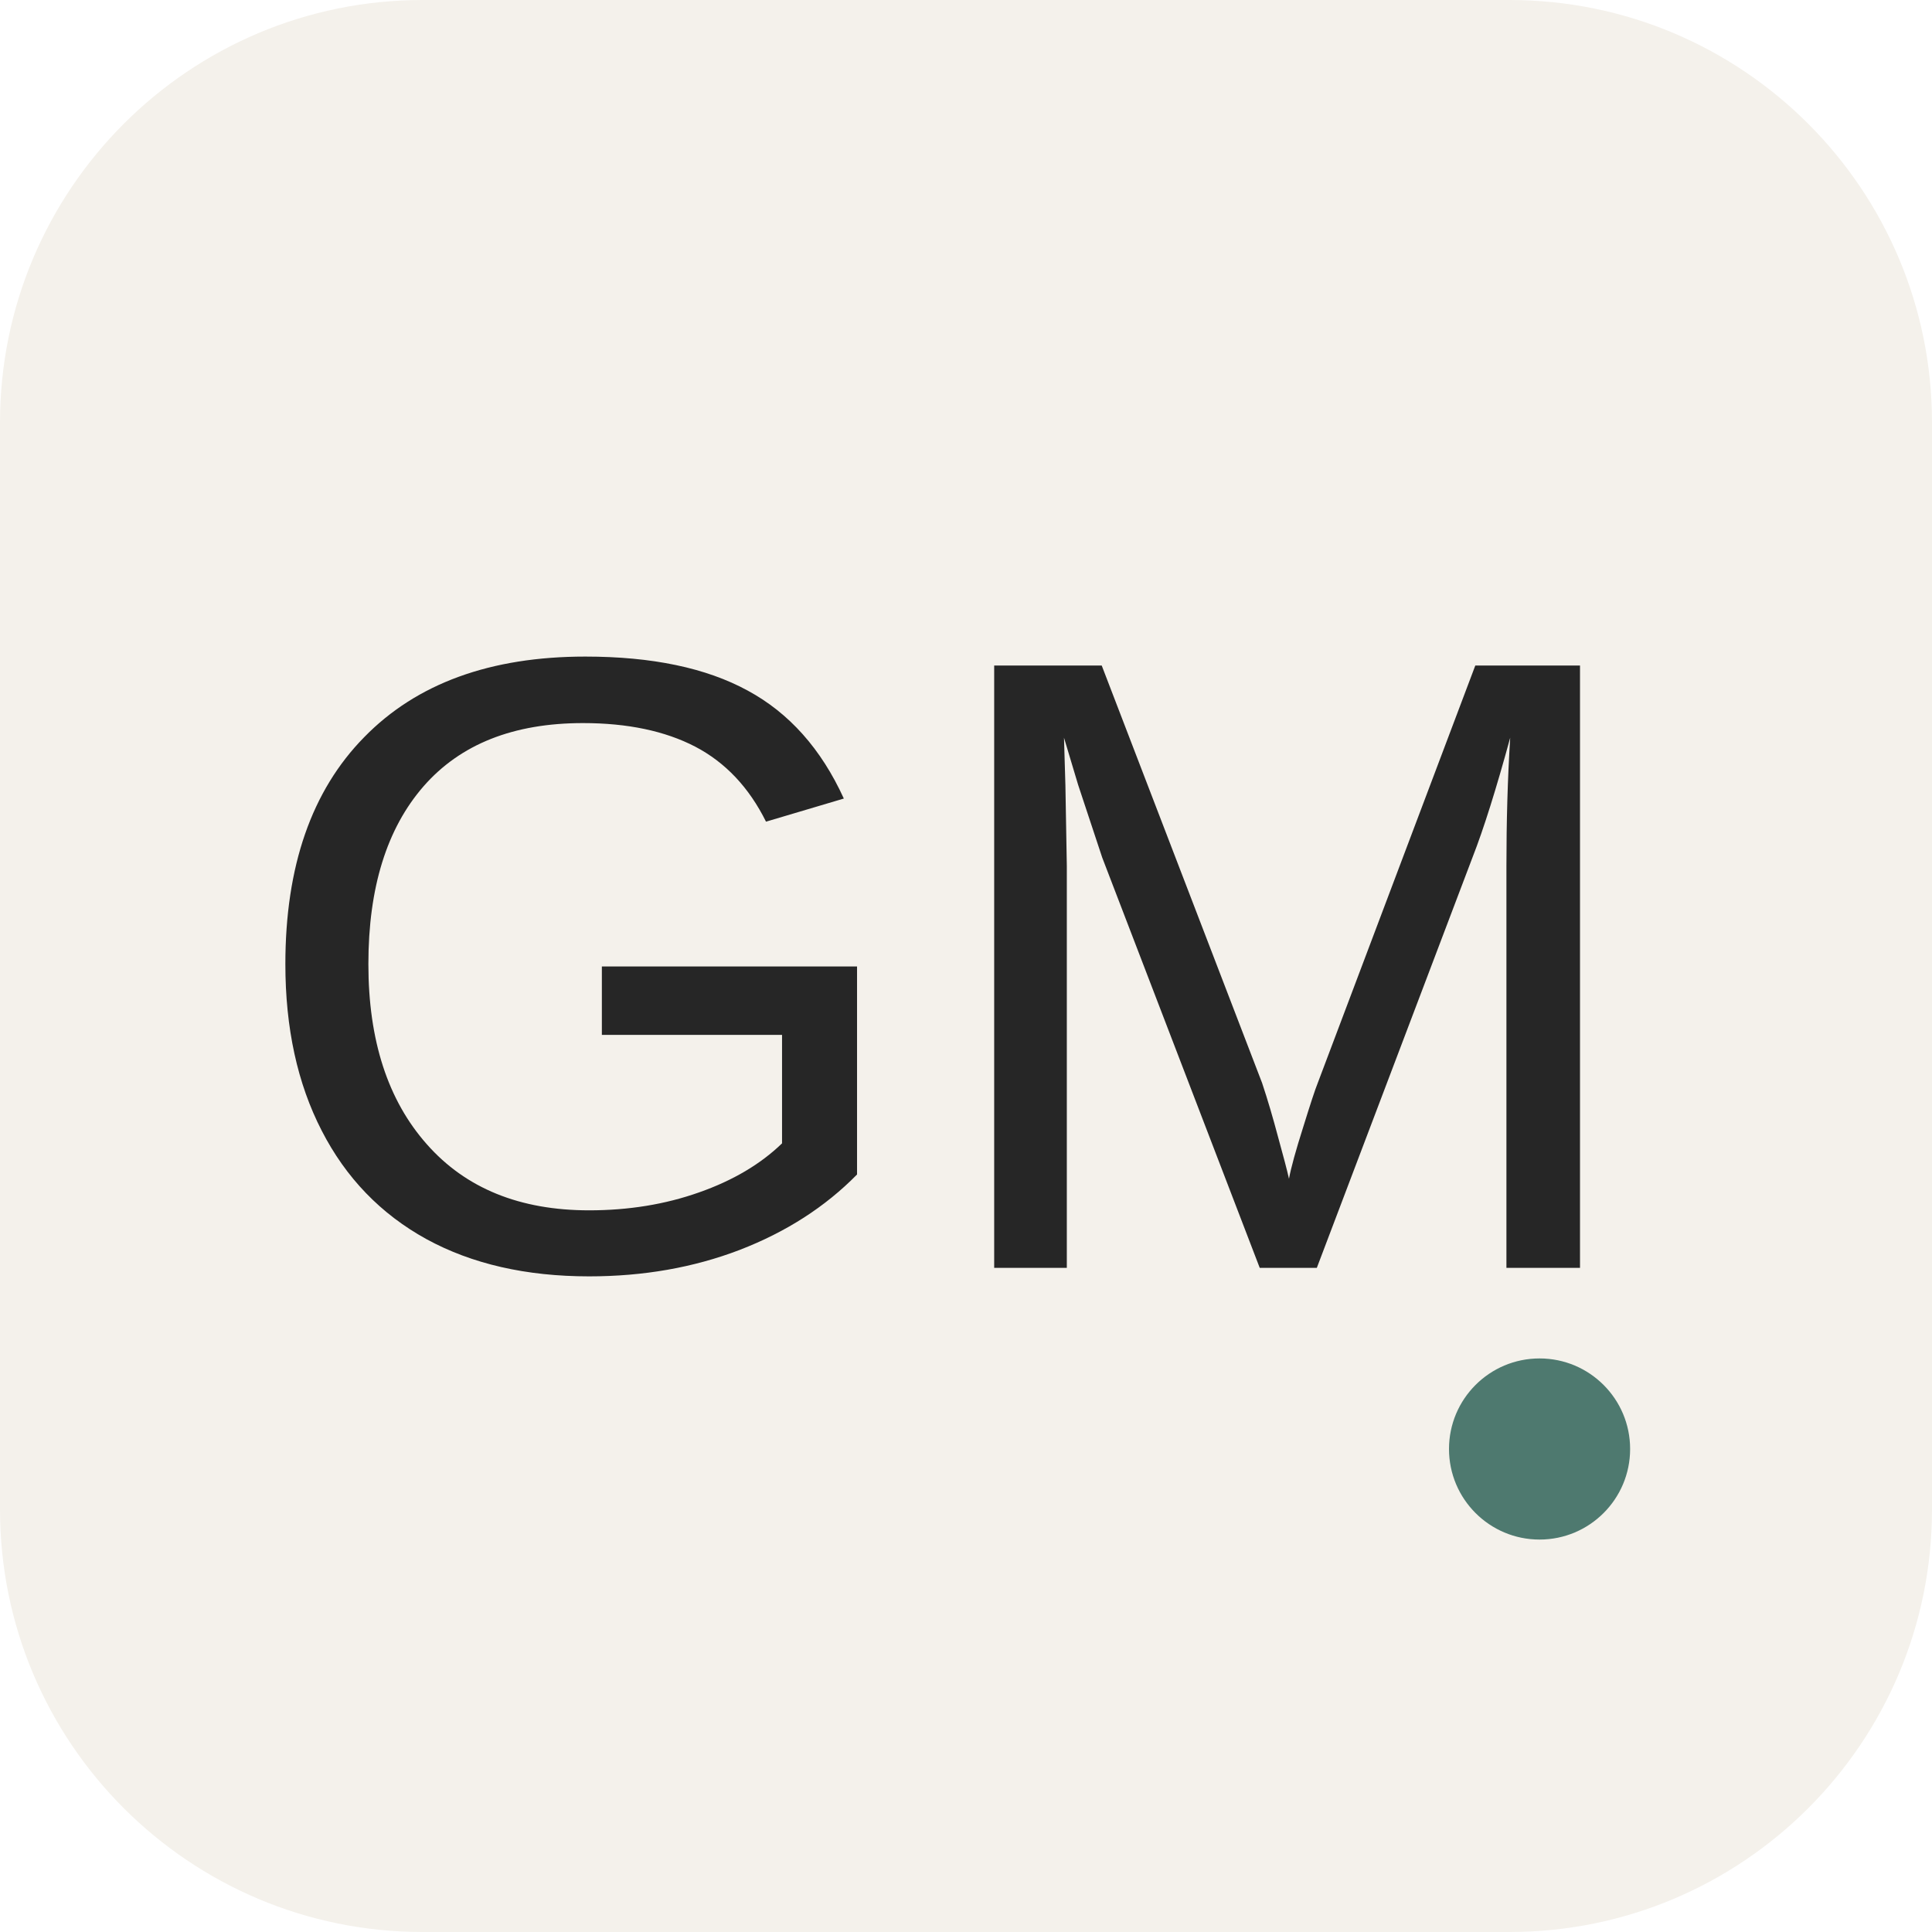
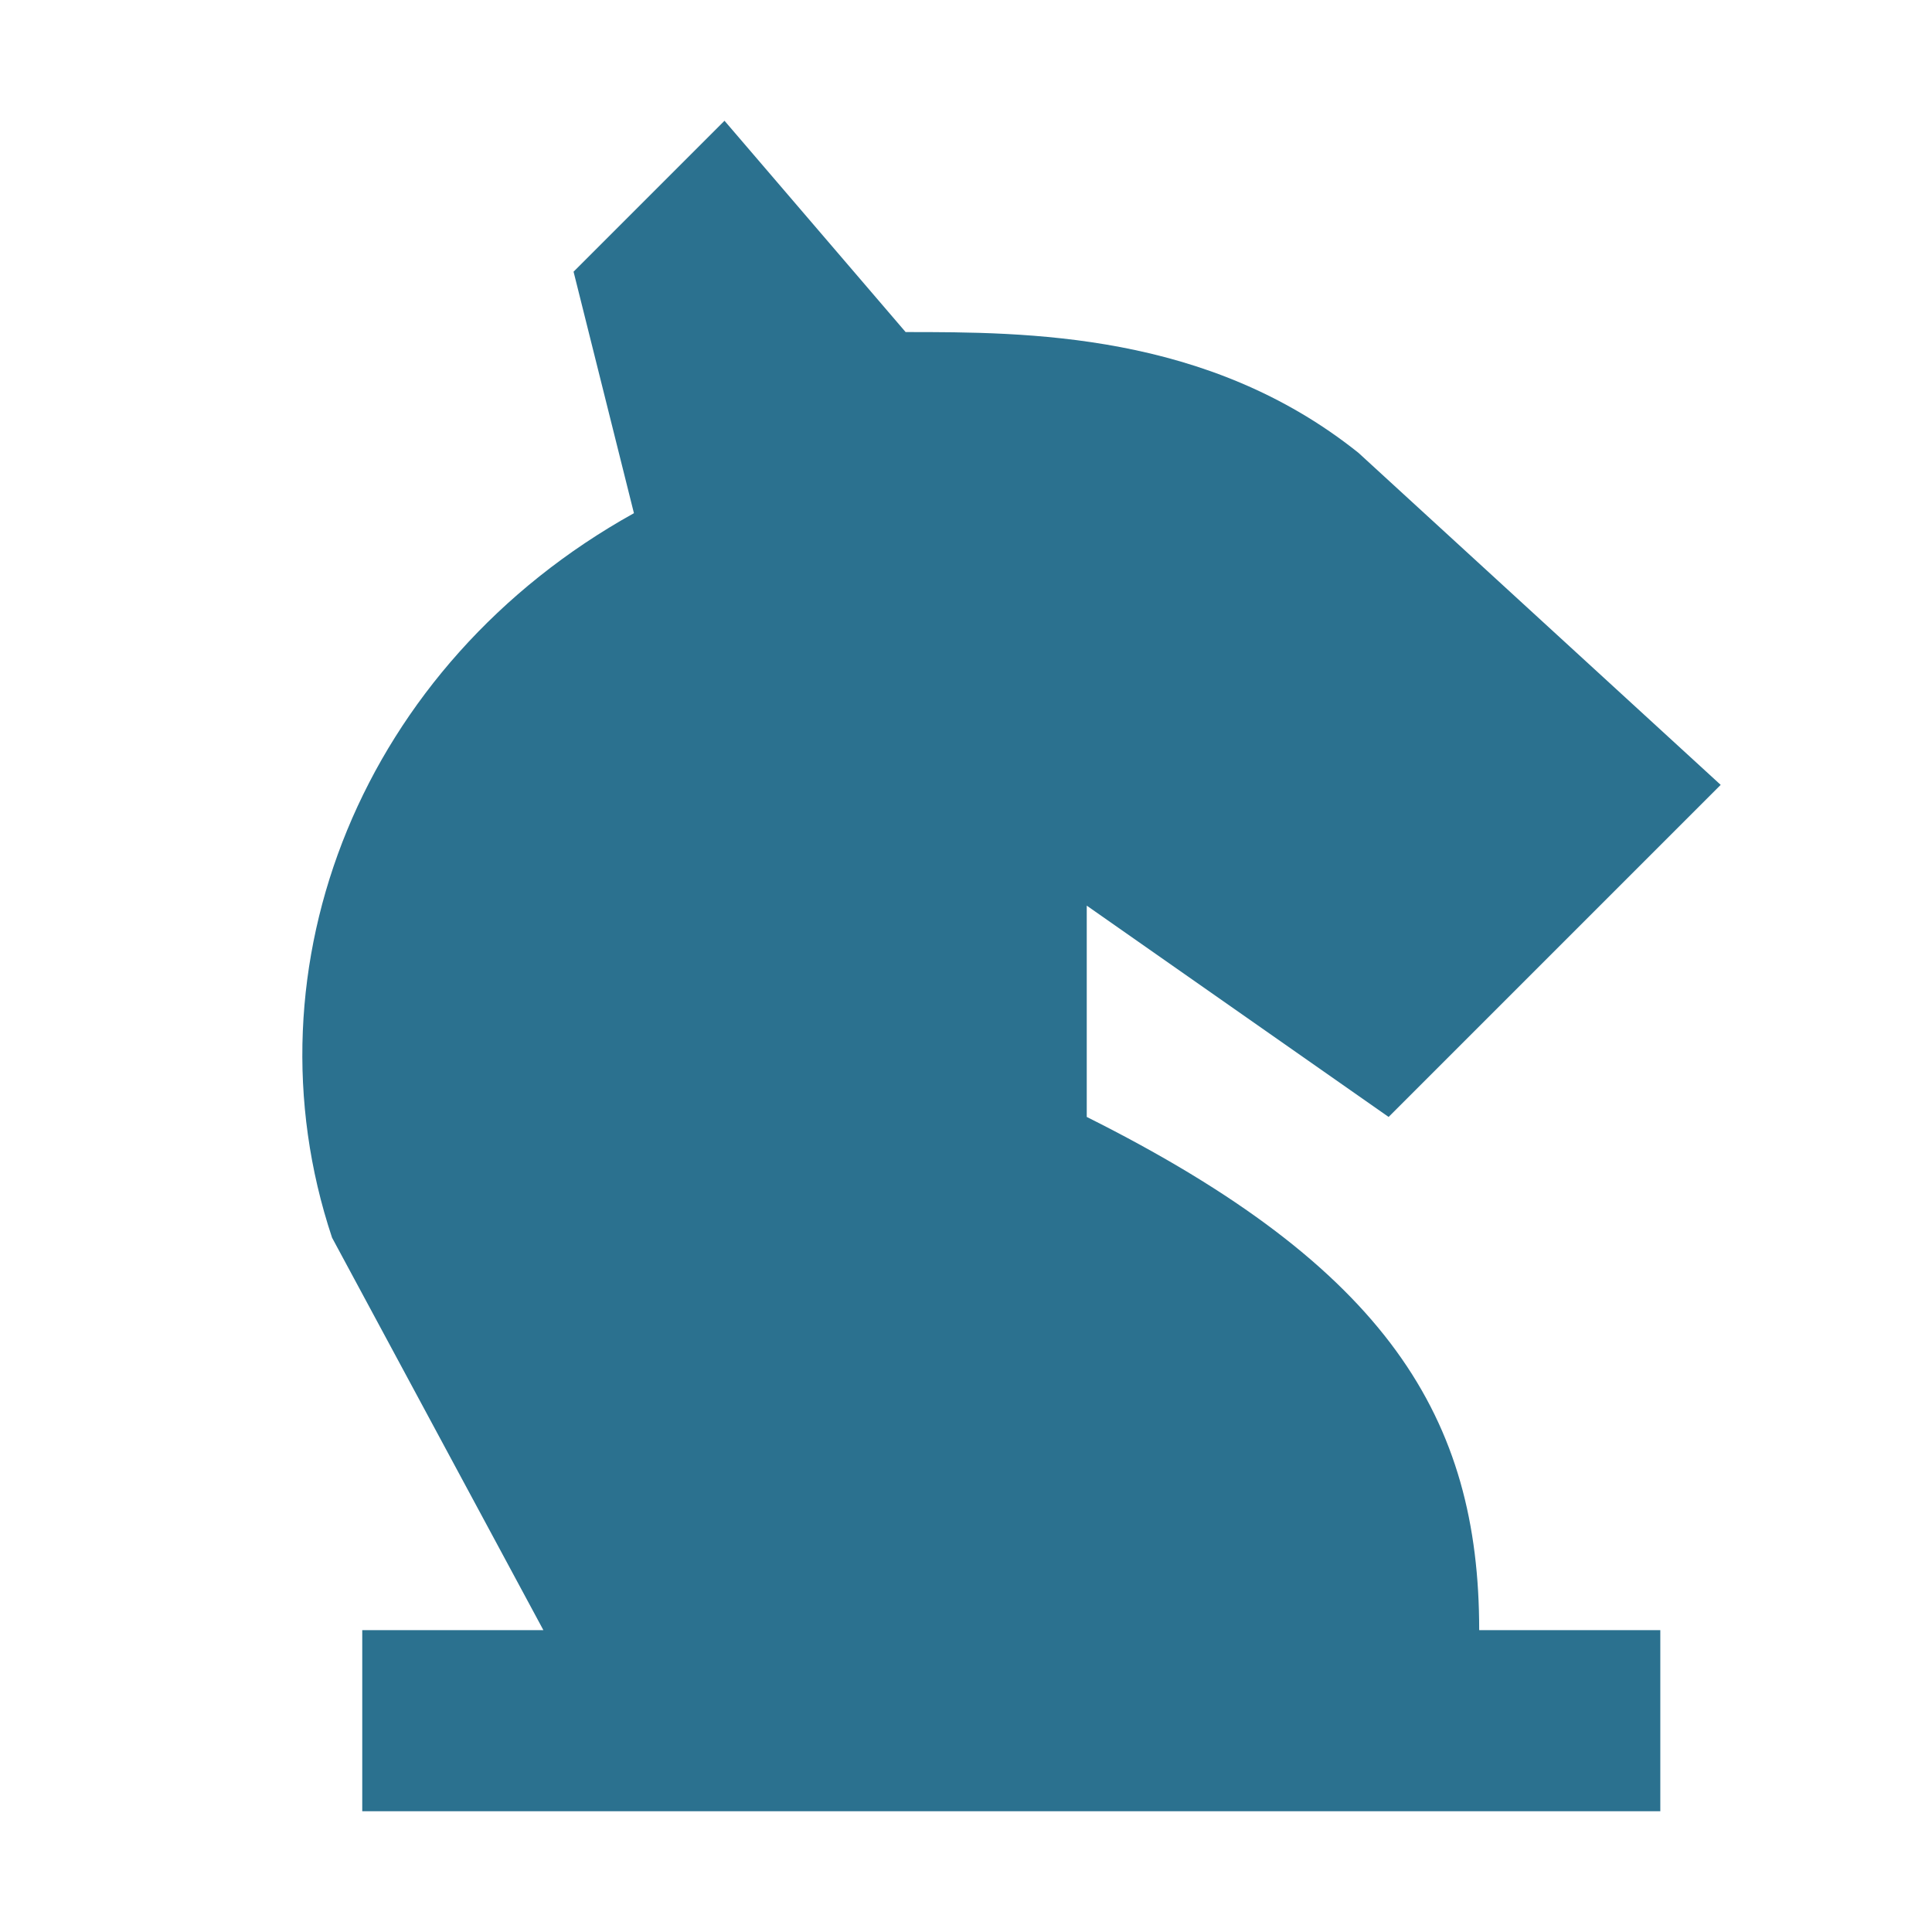
<svg xmlns="http://www.w3.org/2000/svg" viewBox="0 0 64 64">
-   <rect width="64" height="64" rx="14" fill="#f4f1eb" />
-   <text x="8" y="42" font-family="Arial, sans-serif" font-size="29" font-weight="500" fill="#262626">GM</text>
-   <circle cx="51" cy="48" r="3" fill="#4e796f" />
+   <style>path{fill:#2b718f}@media(prefers-color-scheme:dark){path{fill:#a8ccdf}}</style>
+   <path d="M24 4 19 9 21 17C12 22 8 32 11 41L18 54H12V60H55V54H49C49 47 46 42 36 37V30L46 37 57 26 45 15C40 11 34 11 30 11Z" />
</svg>
